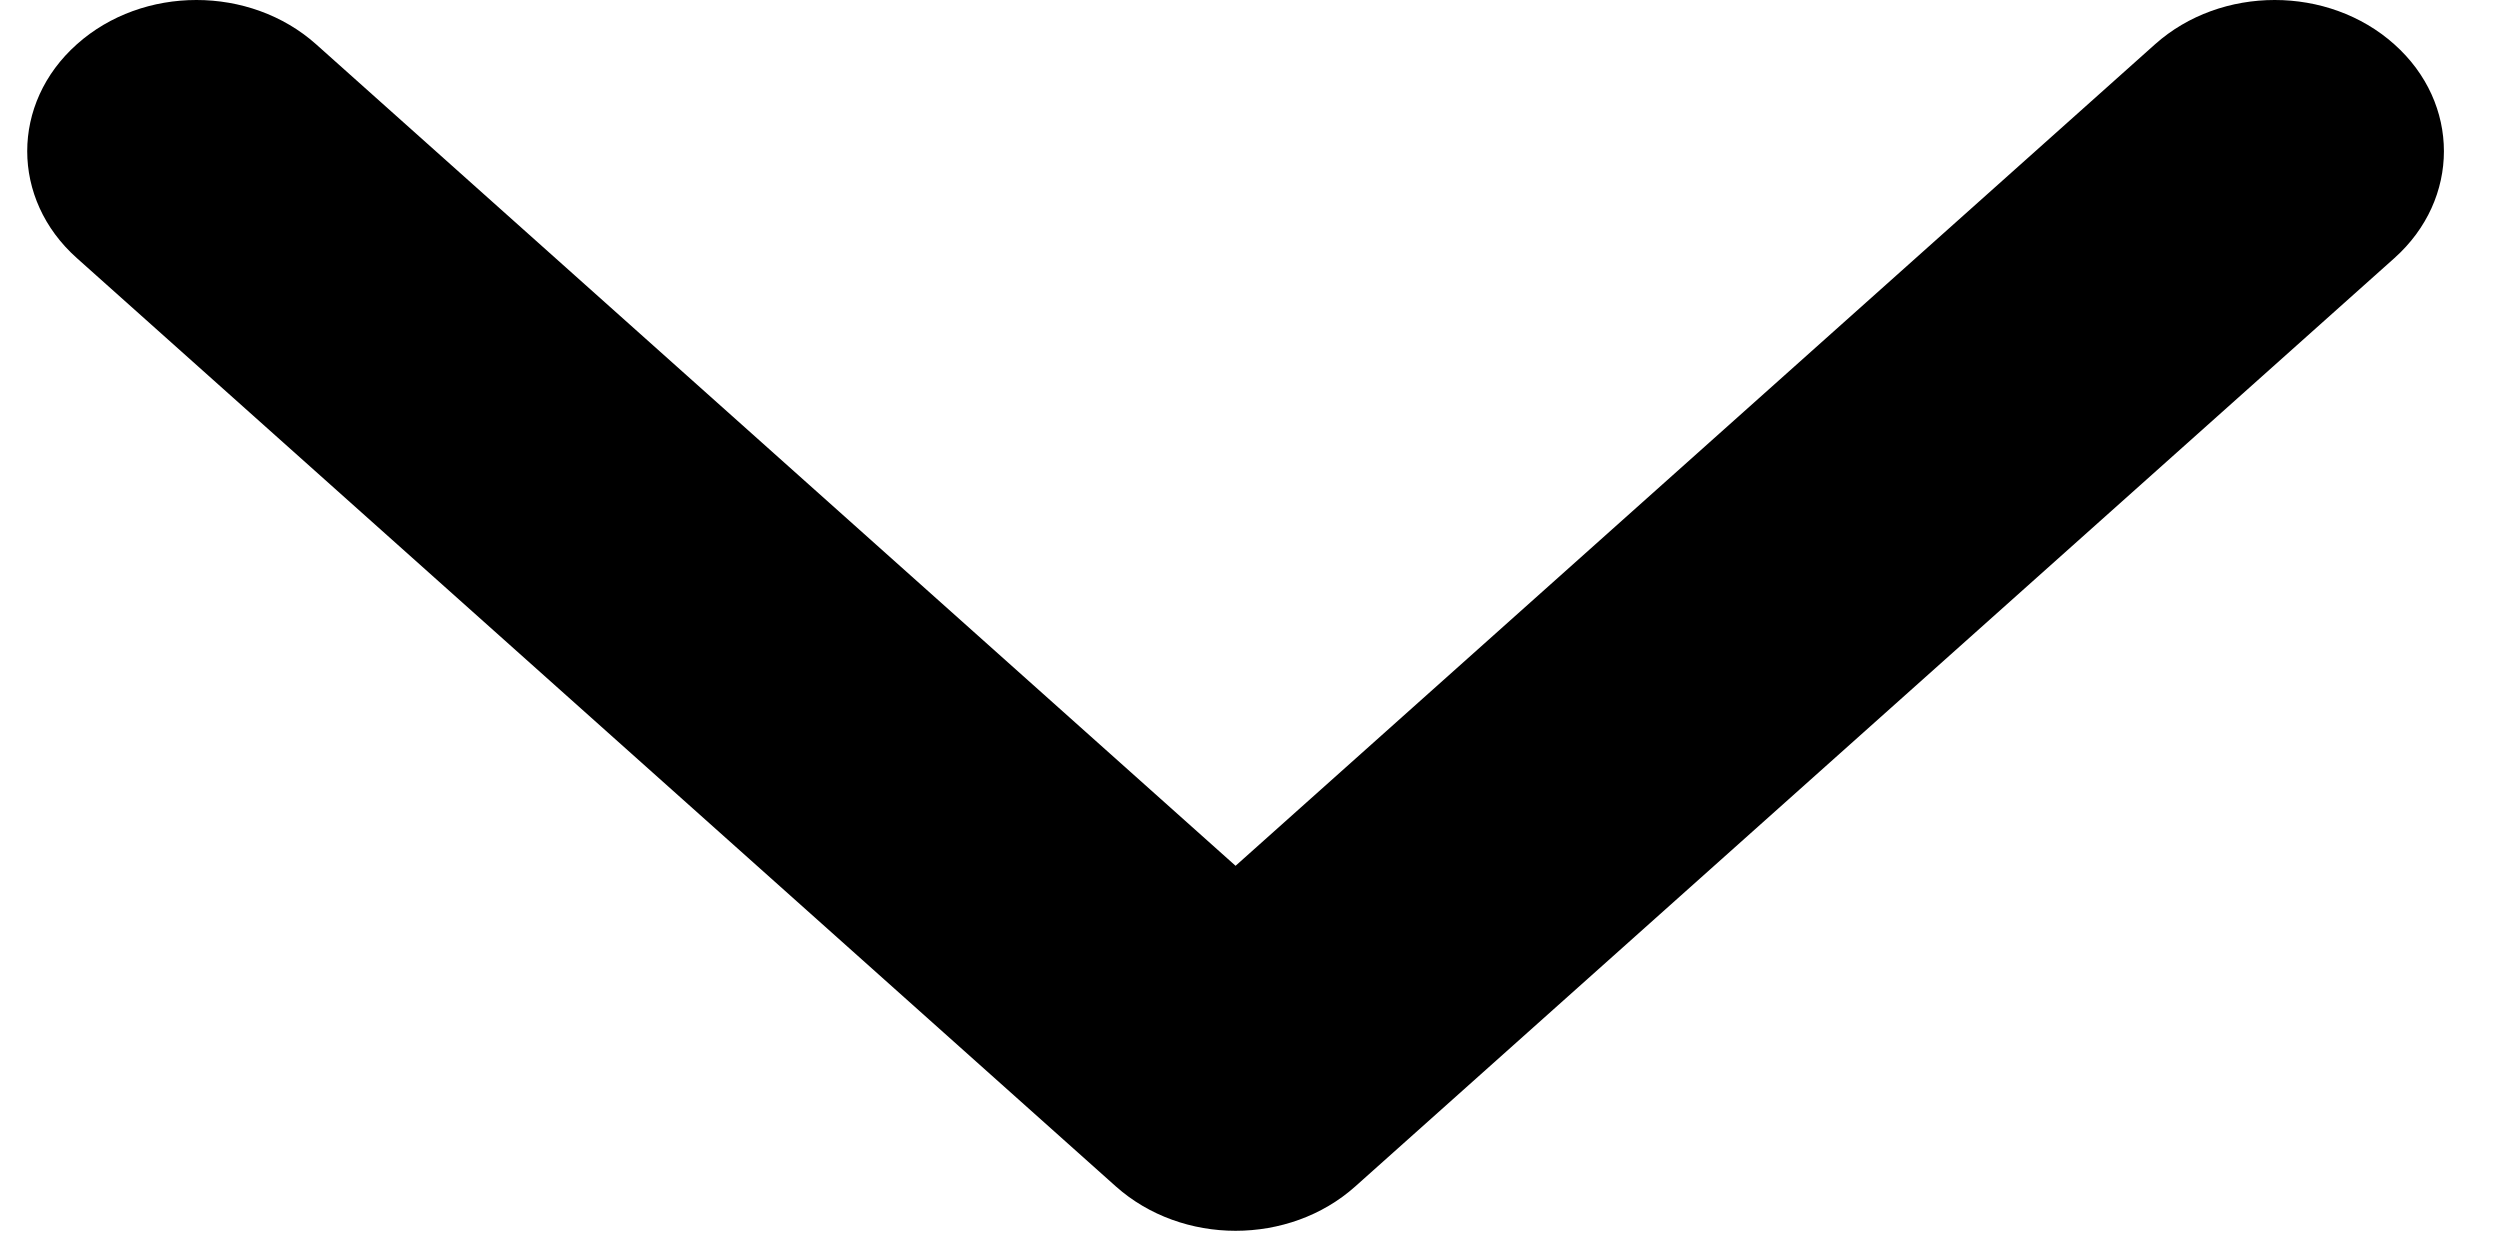
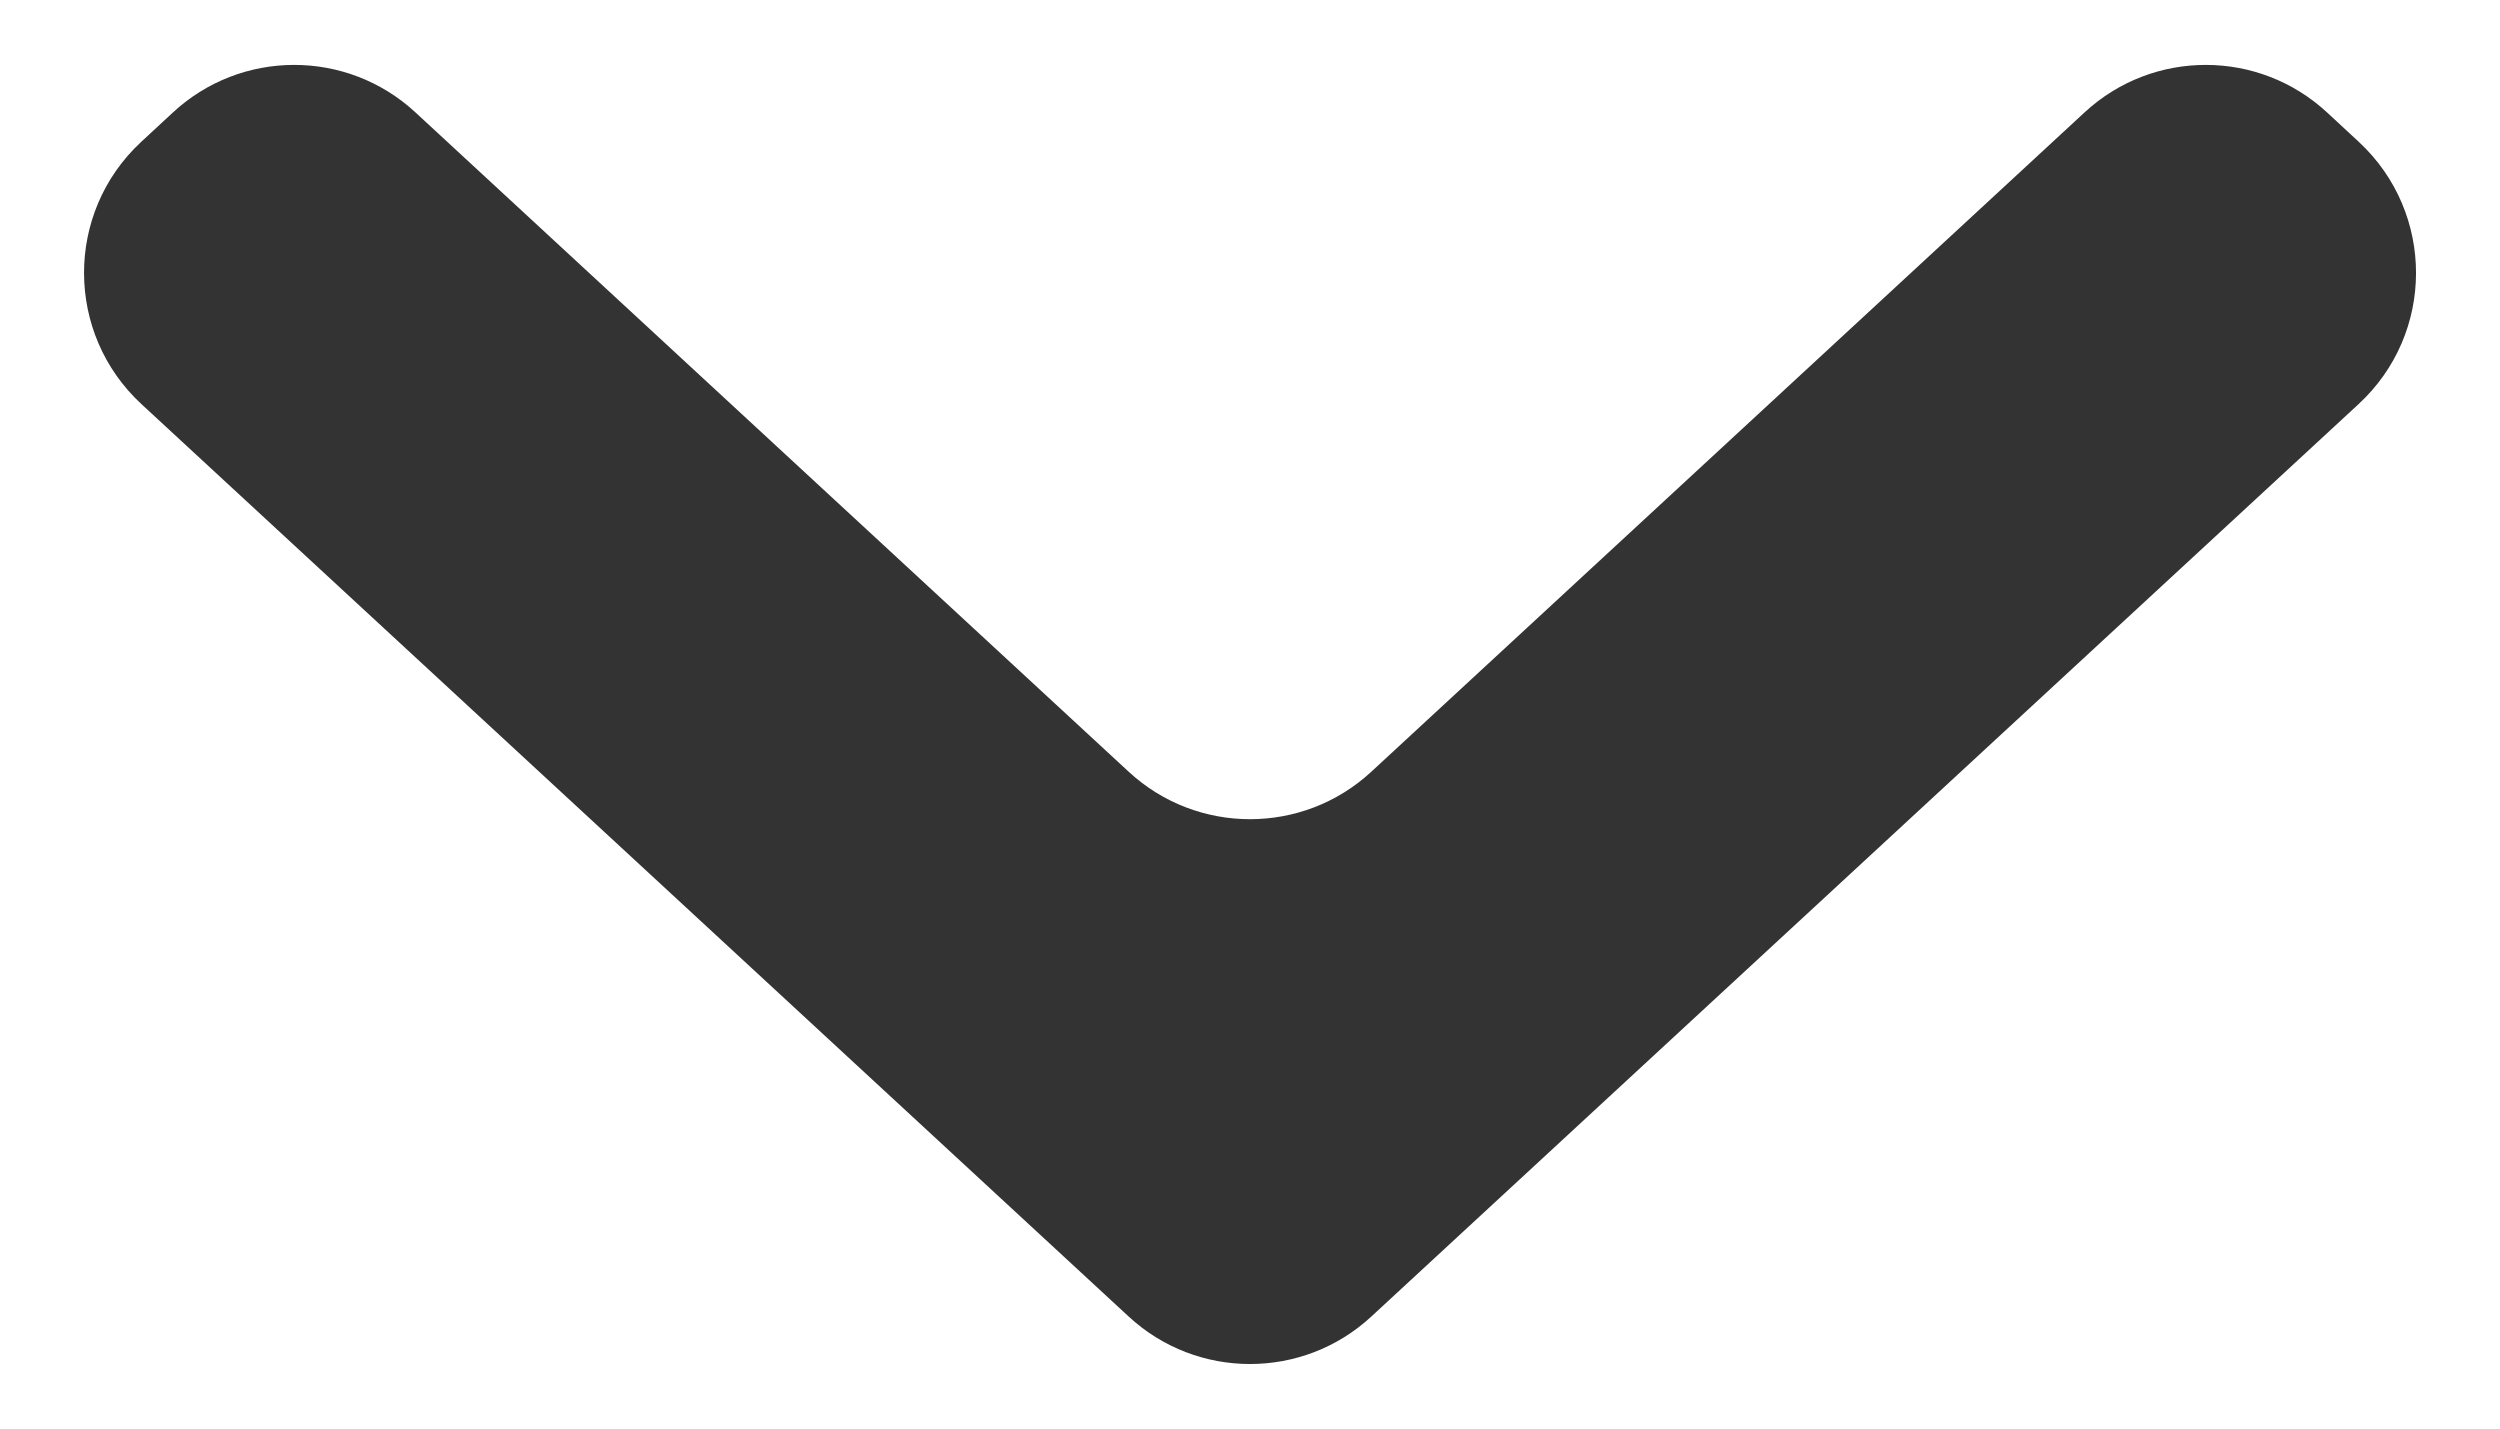
- <svg xmlns="http://www.w3.org/2000/svg" width="22" height="11" viewBox="0 0 22 11" fill="none">
-   <path d="M10.873 10.831C10.492 10.831 10.111 10.7 9.82 10.441L0.676 2.271C0.094 1.752 0.094 0.909 0.676 0.39C1.257 -0.13 2.2 -0.13 2.782 0.39L10.873 7.619L18.964 0.39C19.546 -0.13 20.489 -0.13 21.07 0.39C21.652 0.909 21.652 1.752 21.07 2.272L11.926 10.441C11.635 10.701 11.254 10.831 10.873 10.831Z" fill="black" />
+ <svg xmlns="http://www.w3.org/2000/svg" width="14" height="8" viewBox="0 0 14 8" fill="none">
+   <path d="M13.034 0.632C12.651 0.275 12.058 0.274 11.674 0.629L7.679 4.322C7.296 4.676 6.704 4.676 6.321 4.322L2.326 0.629C1.942 0.274 1.349 0.275 0.966 0.632L0.789 0.796C0.363 1.193 0.365 1.868 0.792 2.263L6.321 7.373C6.704 7.727 7.296 7.727 7.679 7.373L13.208 2.263C13.636 1.868 13.637 1.193 13.211 0.796L13.034 0.632Z" fill="#333333" />
</svg>
